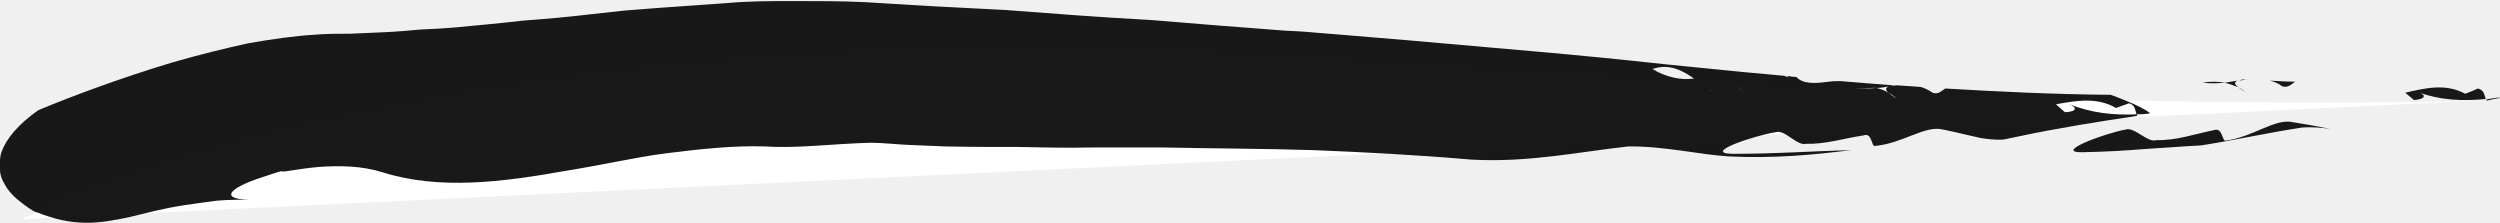
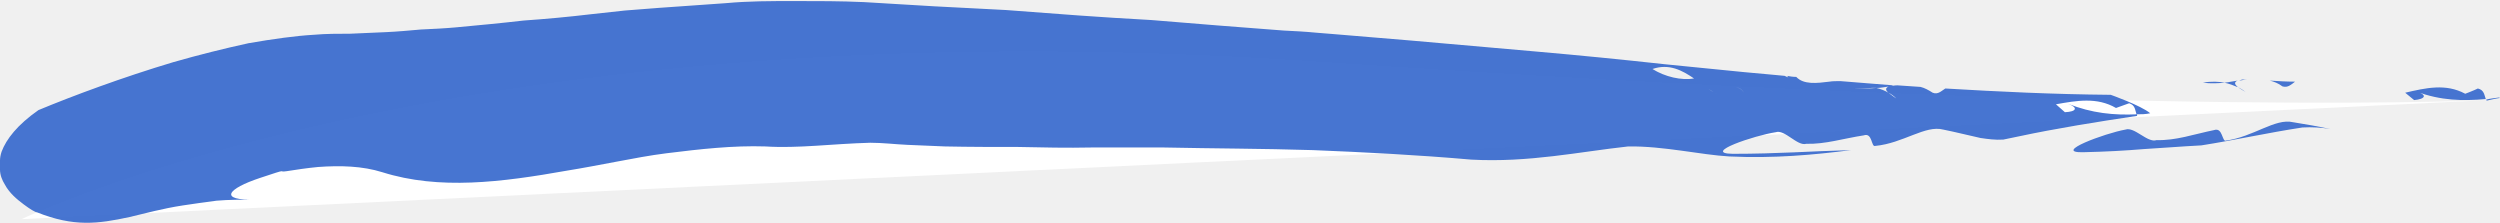
<svg xmlns="http://www.w3.org/2000/svg" id="Layer_1" version="1.1" viewBox="0 0 474.6 42.3">
  <defs>
    <style>
      .st0 {
        fill: #fff;
      }

      .st1 {
        opacity: .9;
      }
+ 
+       .st2 {
+         fill: #36c;
+       }
    </style>
  </defs>
  <path class="st0" d="M4.1,41.6S88.1.6,249.1,11.6c161,11,225.5,7.3,225.5,7.3" />
  <g class="st1">
    <g>
-       <path d="M435.6,15.5c-1.6,0-3.1-.1-4.7-.2.8.2,1.6.5,2.4,1.1,1,.3,1.6-.3,2.4-.9h0Z" />
-       <path d="M426.5,15.1h-.8c-.2,0-.5.2-.7.2.5,0,1-.2,1.6-.2h-.1Z" />
-       <path d="M418.2,15.7c1.5.2,2.9.1,4.2,0-1.2-.2-2.6-.3-4.2,0Z" />
-       <path d="M424.8,16.5c-.5-.4-.8-.9,0-1.2h0c-.8.1-1.6.3-2.5.4.9.2,1.7.5,2.4.8h.1Z" />
-       <path d="M424.8,16.5c.5.4,1.3.8,1.5,1-.4-.4-1-.7-1.5-1Z" />
-       <path d="M422.6,26.7c-.8.3-.6-2.6-2.3-2-3.9.8-7.2,2-10.9,1.9-1.7.6-4.2-2.6-5.9-2-3.9.7-13.9,4.4-8.1,4.3,4.4-.1,8-.3,11.6-.6,3.5-.2,7-.5,10.9-.7,6.4-1,12.6-2.4,19.2-3.4,1.8-.1,3.6,0,5.3.3-2.3-.5-4.6-.9-7.1-1.3-3.4-.8-7.5,2.8-12.8,3.5h0Z" />
-       <path d="M470.4,16.8c-.8.4-2.4,1-2.4,1-3.7-2-7.5-1.1-11.4-.2.6.5,1.1.9,1.7,1.4,2.2-.2,2.5-1,.5-1.6,4.5,1.7,8.8,1.8,13.1,1.4-.3-.8-.3-1.7-1.5-2h0Z" />
-       <path d="M474.5,18.5c-.8.1-1.7.2-2.5.4,0,0,0,.2.1.2.9-.2,1.7-.4,2.5-.5h-.1Z" />
-       <path d="M400.7,18c-11-.1-21.3-.6-31.4-1.2-.8.5-1.4,1.2-2.4.8-.8-.5-1.5-.9-2.3-1.1-1.5-.1-2.9-.2-4.4-.3-.5,0-1,.1-1.6.2h0c-.8.3-.6.8-.1,1.2.6.3,1.1.7,1.5,1.1-.3-.2-1-.7-1.5-1.1-.7-.4-1.4-.7-2.3-.9-1.4.1-2.8.2-4.2,0,1.6-.3,3-.2,4.2,0,.9,0,1.7-.2,2.5-.3.2,0,.5-.1.7-.2-3.4-.3-6.7-.5-10-.8-.8,0-1.5,0-2.1.1-2.4.3-4.9.6-6.3-.9-.6,0-1.2-.1-1.8-.2.1,0,.2.2.3.3-.3-.1-.5-.2-.7-.3-2.5-.2-5-.5-7.6-.7-1.7.5-3.4,1.1-5.1,1.4,0,0-1.1-1-1.6-1.5-.7.7-1.7,1.1-2.9,1.3,1.3.9,2.5,1.9,3.7,2.6,1.6,1.5,4-2.7,5.8.1-1.9-2.8-4.2,1.4-5.8-.1-1.1-.6-2.3-1.7-3.7-2.6-2.4.4-5.5-.3-7.9-1.8,3.2-1.1,5.7.3,7.9,1.8,1.2-.2,2.2-.6,2.9-1.3.5.5,1.6,1.5,1.6,1.5,1.7-.3,3.4-.9,5.1-1.4-5-.5-10-1-15.1-1.5-8.2-.9-16.3-1.7-24.3-2.4-8-.7-15.9-1.4-23.9-2.1-4-.3-8-.7-12-1-2-.2-4-.3-6.1-.5-2-.2-4.1-.3-6.1-.4-8.2-.6-16.6-1.3-25.2-2-9.3-.5-18.5-1.2-27.6-1.9-4.5-.2-9-.5-13.5-.7-2.2-.1-4.5-.3-6.7-.4-2.2-.1-4.5-.3-6.7-.4-4.4-.2-8.8-.2-13.2-.2s-8.7,0-13,.4c-4.3.3-8.6.6-12.8.9-2.1.2-4.2.3-6.4.5l-6.4.7c-4.2.5-8.5.9-12.8,1.2-4.3.5-8.6.9-12.9,1.3-2.2.2-4.4.3-6.6.4-2.2.2-4.4.4-6.6.5s-4.5.2-6.8.3c-2.3,0-4.6,0-6.9.2-3.5.2-7.8.8-12.4,1.6-4.6,1-9.4,2.2-14.3,3.6-9.7,2.9-19.1,6.4-25.6,9.1-4,2.8-6.1,5.5-7,7.9C.1,29.4,0,30,0,30.5c0,.6,0,1.1,0,1.7,0,1,.4,2,.9,2.8.9,1.7,2.4,2.9,3.6,3.8,1.2.9,2.2,1.5,2.5,1.5,7,2.8,11.6,2.2,17.6.9,3-.7,6.2-1.6,10.1-2.2,2-.3,4.1-.6,6.4-.9,2.3-.2,4.9-.2,7.6-.2-7.5.2-5.4-2.1.6-4.1s3.2-1,5.1-1.3c1.9-.3,3.9-.6,6-.8,4.2-.3,8.4-.2,12.2,1,10.8,3.4,22.6,1.9,35-.3,3.1-.5,6.2-1.1,9.4-1.7,3.2-.6,6.3-1.2,9.5-1.6,6.4-.8,12.7-1.5,18.8-1.3,6.2.4,12.6-.5,19.9-.7,2.4,0,4.8.3,7.1.4,2.4.1,4.7.2,7.1.3,4.7.1,9.3.1,13.9.1,4.6.1,9.3.2,13.9.1h13.8c9.3.2,18.6.2,28.3.5,9.8.4,19.7.9,30,1.8,10.9.6,20.6-1.5,29.8-2.5,6.7-.1,13.8,1.6,19.2,1.9,8.5.4,16-.3,23.1-1.2-7.9.2-13.7.7-22.5.7-5.9-.1,4.2-3.5,8.2-4.1,1.7-.6,4.1,2.7,5.8,2.2,3.6.1,7-1,10.9-1.6,1.7-.6,1.4,2.3,2.2,2,5.3-.5,9.5-4,12.9-3.1,2.5.5,4.8,1.1,7.1,1.6,1.4.2,2.8.4,4.3.3.9-.2,1.9-.4,2.9-.6-.7-.9-1-2-1.2-3.1,1.4.2,3.3.9,4.7,1.1-1.4-.2-3.3-.9-4.7-1.1.2,1.1.5,2.2,1.2,3.1,7-1.5,15.1-2.8,22.5-3.9v-.3c-4.4.2-8.6-.2-13.1-2,1.9.7,1.7,1.5-.6,1.6-.6-.5-1.1-1-1.7-1.5,3.9-.7,7.8-1.4,11.4.7,0,0,1.7-.6,2.5-.9,1.2.4,1.1,1.3,1.4,2.1.9,0,1.7,0,2.6-.2-1.8-1.5-7.5-3.5-7.5-3.5h0Z" />
-       <path d="M356,16.5c.6,0,1.3-.1,2.1-.1-2.8-.2-5.6-.5-8.4-.7,1.4,1.5,3.9,1.2,6.3.9h0Z" />
+       <path class="st2" d="M435.6,15.5c-1.6,0-3.1-.1-4.7-.2.8.2,1.6.5,2.4,1.1,1,.3,1.6-.3,2.4-.9h0Z" />
+       <path class="st2" d="M426.5,15.1h-.8c-.2,0-.5.2-.7.2.5,0,1-.2,1.6-.2h-.1Z" />
+       <path class="st2" d="M418.2,15.7c1.5.2,2.9.1,4.2,0-1.2-.2-2.6-.3-4.2,0Z" />
+       <path class="st2" d="M424.8,16.5c-.5-.4-.8-.9,0-1.2h0c-.8.1-1.6.3-2.5.4.9.2,1.7.5,2.4.8h.1Z" />
+       <path class="st2" d="M424.8,16.5c.5.4,1.3.8,1.5,1-.4-.4-1-.7-1.5-1Z" />
+       <path class="st2" d="M422.6,26.7c-.8.3-.6-2.6-2.3-2-3.9.8-7.2,2-10.9,1.9-1.7.6-4.2-2.6-5.9-2-3.9.7-13.9,4.4-8.1,4.3,4.4-.1,8-.3,11.6-.6,3.5-.2,7-.5,10.9-.7,6.4-1,12.6-2.4,19.2-3.4,1.8-.1,3.6,0,5.3.3-2.3-.5-4.6-.9-7.1-1.3-3.4-.8-7.5,2.8-12.8,3.5h0Z" />
+       <path class="st2" d="M470.4,16.8c-.8.4-2.4,1-2.4,1-3.7-2-7.5-1.1-11.4-.2.6.5,1.1.9,1.7,1.4,2.2-.2,2.5-1,.5-1.6,4.5,1.7,8.8,1.8,13.1,1.4-.3-.8-.3-1.7-1.5-2h0Z" />
+       <path class="st2" d="M474.5,18.5c-.8.1-1.7.2-2.5.4,0,0,0,.2.1.2.9-.2,1.7-.4,2.5-.5h-.1Z" />
+       <path class="st2" d="M400.7,18c-11-.1-21.3-.6-31.4-1.2-.8.5-1.4,1.2-2.4.8-.8-.5-1.5-.9-2.3-1.1-1.5-.1-2.9-.2-4.4-.3-.5,0-1,.1-1.6.2h0c-.8.3-.6.8-.1,1.2.6.3,1.1.7,1.5,1.1-.3-.2-1-.7-1.5-1.1-.7-.4-1.4-.7-2.3-.9-1.4.1-2.8.2-4.2,0,1.6-.3,3-.2,4.2,0,.9,0,1.7-.2,2.5-.3.2,0,.5-.1.7-.2-3.4-.3-6.7-.5-10-.8-.8,0-1.5,0-2.1.1-2.4.3-4.9.6-6.3-.9-.6,0-1.2-.1-1.8-.2.1,0,.2.2.3.3-.3-.1-.5-.2-.7-.3-2.5-.2-5-.5-7.6-.7-1.7.5-3.4,1.1-5.1,1.4,0,0-1.1-1-1.6-1.5-.7.7-1.7,1.1-2.9,1.3,1.3.9,2.5,1.9,3.7,2.6,1.6,1.5,4-2.7,5.8.1-1.9-2.8-4.2,1.4-5.8-.1-1.1-.6-2.3-1.7-3.7-2.6-2.4.4-5.5-.3-7.9-1.8,3.2-1.1,5.7.3,7.9,1.8,1.2-.2,2.2-.6,2.9-1.3.5.5,1.6,1.5,1.6,1.5,1.7-.3,3.4-.9,5.1-1.4-5-.5-10-1-15.1-1.5-8.2-.9-16.3-1.7-24.3-2.4-8-.7-15.9-1.4-23.9-2.1-4-.3-8-.7-12-1-2-.2-4-.3-6.1-.5-2-.2-4.1-.3-6.1-.4-8.2-.6-16.6-1.3-25.2-2-9.3-.5-18.5-1.2-27.6-1.9-4.5-.2-9-.5-13.5-.7-2.2-.1-4.5-.3-6.7-.4-2.2-.1-4.5-.3-6.7-.4-4.4-.2-8.8-.2-13.2-.2s-8.7,0-13,.4c-4.3.3-8.6.6-12.8.9-2.1.2-4.2.3-6.4.5l-6.4.7c-4.2.5-8.5.9-12.8,1.2-4.3.5-8.6.9-12.9,1.3-2.2.2-4.4.3-6.6.4-2.2.2-4.4.4-6.6.5s-4.5.2-6.8.3c-2.3,0-4.6,0-6.9.2-3.5.2-7.8.8-12.4,1.6-4.6,1-9.4,2.2-14.3,3.6-9.7,2.9-19.1,6.4-25.6,9.1-4,2.8-6.1,5.5-7,7.9C.1,29.4,0,30,0,30.5c0,.6,0,1.1,0,1.7,0,1,.4,2,.9,2.8.9,1.7,2.4,2.9,3.6,3.8,1.2.9,2.2,1.5,2.5,1.5,7,2.8,11.6,2.2,17.6.9,3-.7,6.2-1.6,10.1-2.2,2-.3,4.1-.6,6.4-.9,2.3-.2,4.9-.2,7.6-.2-7.5.2-5.4-2.1.6-4.1s3.2-1,5.1-1.3c1.9-.3,3.9-.6,6-.8,4.2-.3,8.4-.2,12.2,1,10.8,3.4,22.6,1.9,35-.3,3.1-.5,6.2-1.1,9.4-1.7,3.2-.6,6.3-1.2,9.5-1.6,6.4-.8,12.7-1.5,18.8-1.3,6.2.4,12.6-.5,19.9-.7,2.4,0,4.8.3,7.1.4,2.4.1,4.7.2,7.1.3,4.7.1,9.3.1,13.9.1,4.6.1,9.3.2,13.9.1h13.8c9.3.2,18.6.2,28.3.5,9.8.4,19.7.9,30,1.8,10.9.6,20.6-1.5,29.8-2.5,6.7-.1,13.8,1.6,19.2,1.9,8.5.4,16-.3,23.1-1.2-7.9.2-13.7.7-22.5.7-5.9-.1,4.2-3.5,8.2-4.1,1.7-.6,4.1,2.7,5.8,2.2,3.6.1,7-1,10.9-1.6,1.7-.6,1.4,2.3,2.2,2,5.3-.5,9.5-4,12.9-3.1,2.5.5,4.8,1.1,7.1,1.6,1.4.2,2.8.4,4.3.3.9-.2,1.9-.4,2.9-.6-.7-.9-1-2-1.2-3.1,1.4.2,3.3.9,4.7,1.1-1.4-.2-3.3-.9-4.7-1.1.2,1.1.5,2.2,1.2,3.1,7-1.5,15.1-2.8,22.5-3.9v-.3c-4.4.2-8.6-.2-13.1-2,1.9.7,1.7,1.5-.6,1.6-.6-.5-1.1-1-1.7-1.5,3.9-.7,7.8-1.4,11.4.7,0,0,1.7-.6,2.5-.9,1.2.4,1.1,1.3,1.4,2.1.9,0,1.7,0,2.6-.2-1.8-1.5-7.5-3.5-7.5-3.5h0Z" />
+       <path class="st2" d="M356,16.5c.6,0,1.3-.1,2.1-.1-2.8-.2-5.6-.5-8.4-.7,1.4,1.5,3.9,1.2,6.3.9h0Z" />
    </g>
  </g>
</svg>
